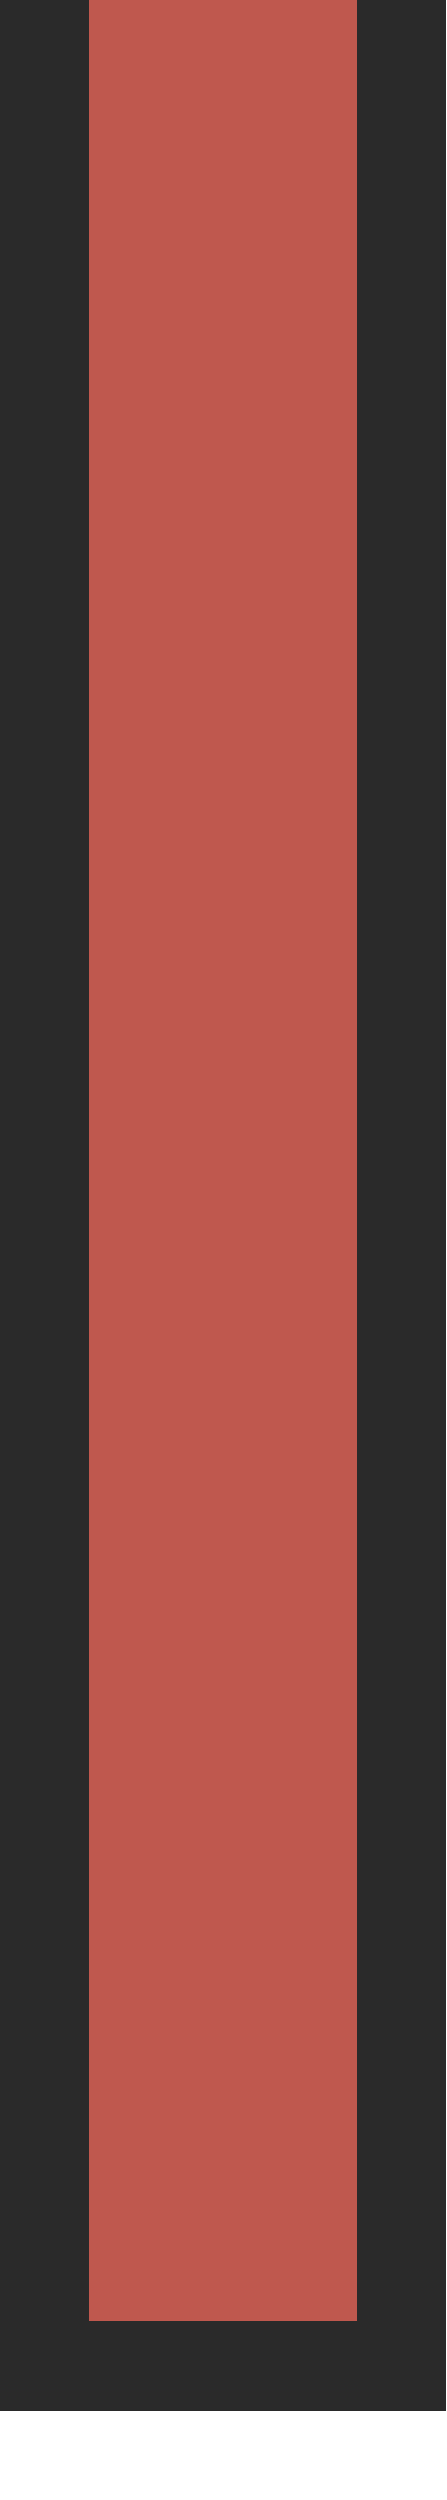
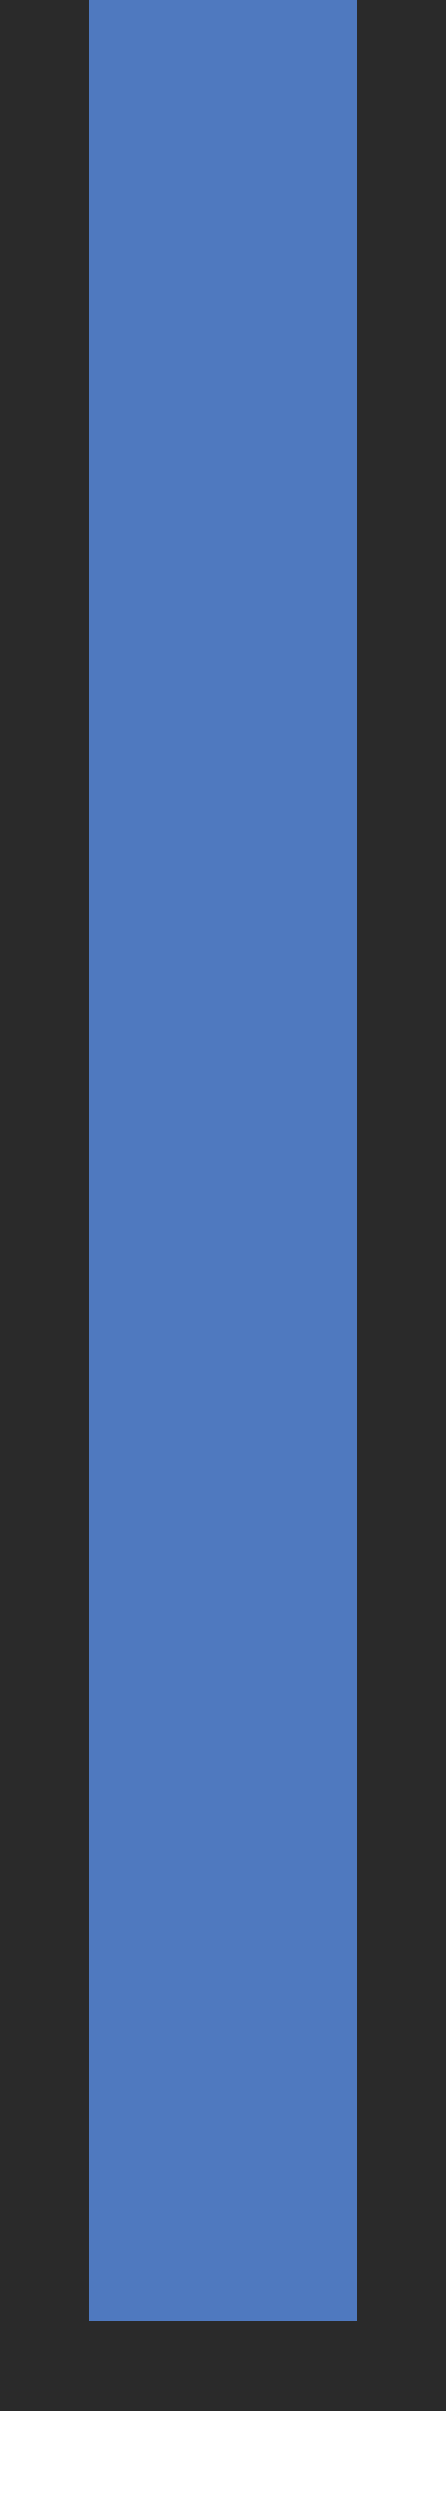
<svg xmlns="http://www.w3.org/2000/svg" style="shape-rendering:crispEdges" width="10" height="56" viewBox="0 0 1.323 7.408" version="1.1" id="svg8">
  <defs id="defs2" />
  <g id="g880">
    <rect style="opacity:0;fill:#ff00ff;fill-opacity:0.994;stroke:none;stroke-width:0.265" id="rect820" width="1.323" height="7.408" x="0" y="7.7209472e-10" />
    <g style="stroke:none" transform="matrix(1,0,0,-1,0,7.143753)" id="g4513">
-       <rect transform="scale(1,-1)" style="opacity:1;fill:#bf584e;fill-opacity:0.994;stroke:none;stroke-width:0.467;stroke-linecap:square;stroke-linejoin:round;stroke-miterlimit:4;stroke-dasharray:none;stroke-opacity:1;paint-order:normal" id="rect8" width="0.794" height="6.879" x="0.265" y="-7.144" />
+       <rect transform="scale(1,-1)" style="opacity:1;fill:#4f79bf;fill-opacity:0.994;stroke:none;stroke-width:0.467;stroke-linecap:square;stroke-linejoin:round;stroke-miterlimit:4;stroke-dasharray:none;stroke-opacity:1;paint-order:normal" id="rect8" width="0.794" height="6.879" x="0.265" y="-7.144" />
      <g style="stroke:none" id="layer1" transform="matrix(1,0,0,-1,0,297)">
        <path id="rect14" transform="matrix(0.2645833,0,0,0.2645833,0,295.6771)" d="M 0,-22 V 5 H 1 5 V 4 -22 H 4 V 4 H 1 v -26 z" style="opacity:0.6;fill:#000000;fill-opacity:0.992;stroke:none;stroke-width:0.447;stroke-linecap:square;stroke-linejoin:round;stroke-miterlimit:4;stroke-dasharray:none;stroke-opacity:1;paint-order:normal" />
      </g>
      <g style="stroke:none" transform="matrix(1,0,0,-1,0,297)" id="g4487">
        <path style="opacity:0.6;fill:#000000;fill-opacity:0.992;stroke:none;stroke-width:0.447;stroke-linecap:square;stroke-linejoin:round;stroke-miterlimit:4;stroke-dasharray:none;stroke-opacity:1;paint-order:normal" d="M 0,-22 V 5 H 1 5 V 4 -22 H 4 V 4 H 1 v -26 z" transform="matrix(0.2645833,0,0,0.2645833,0,295.6771)" id="path4485" />
      </g>
    </g>
  </g>
</svg>
